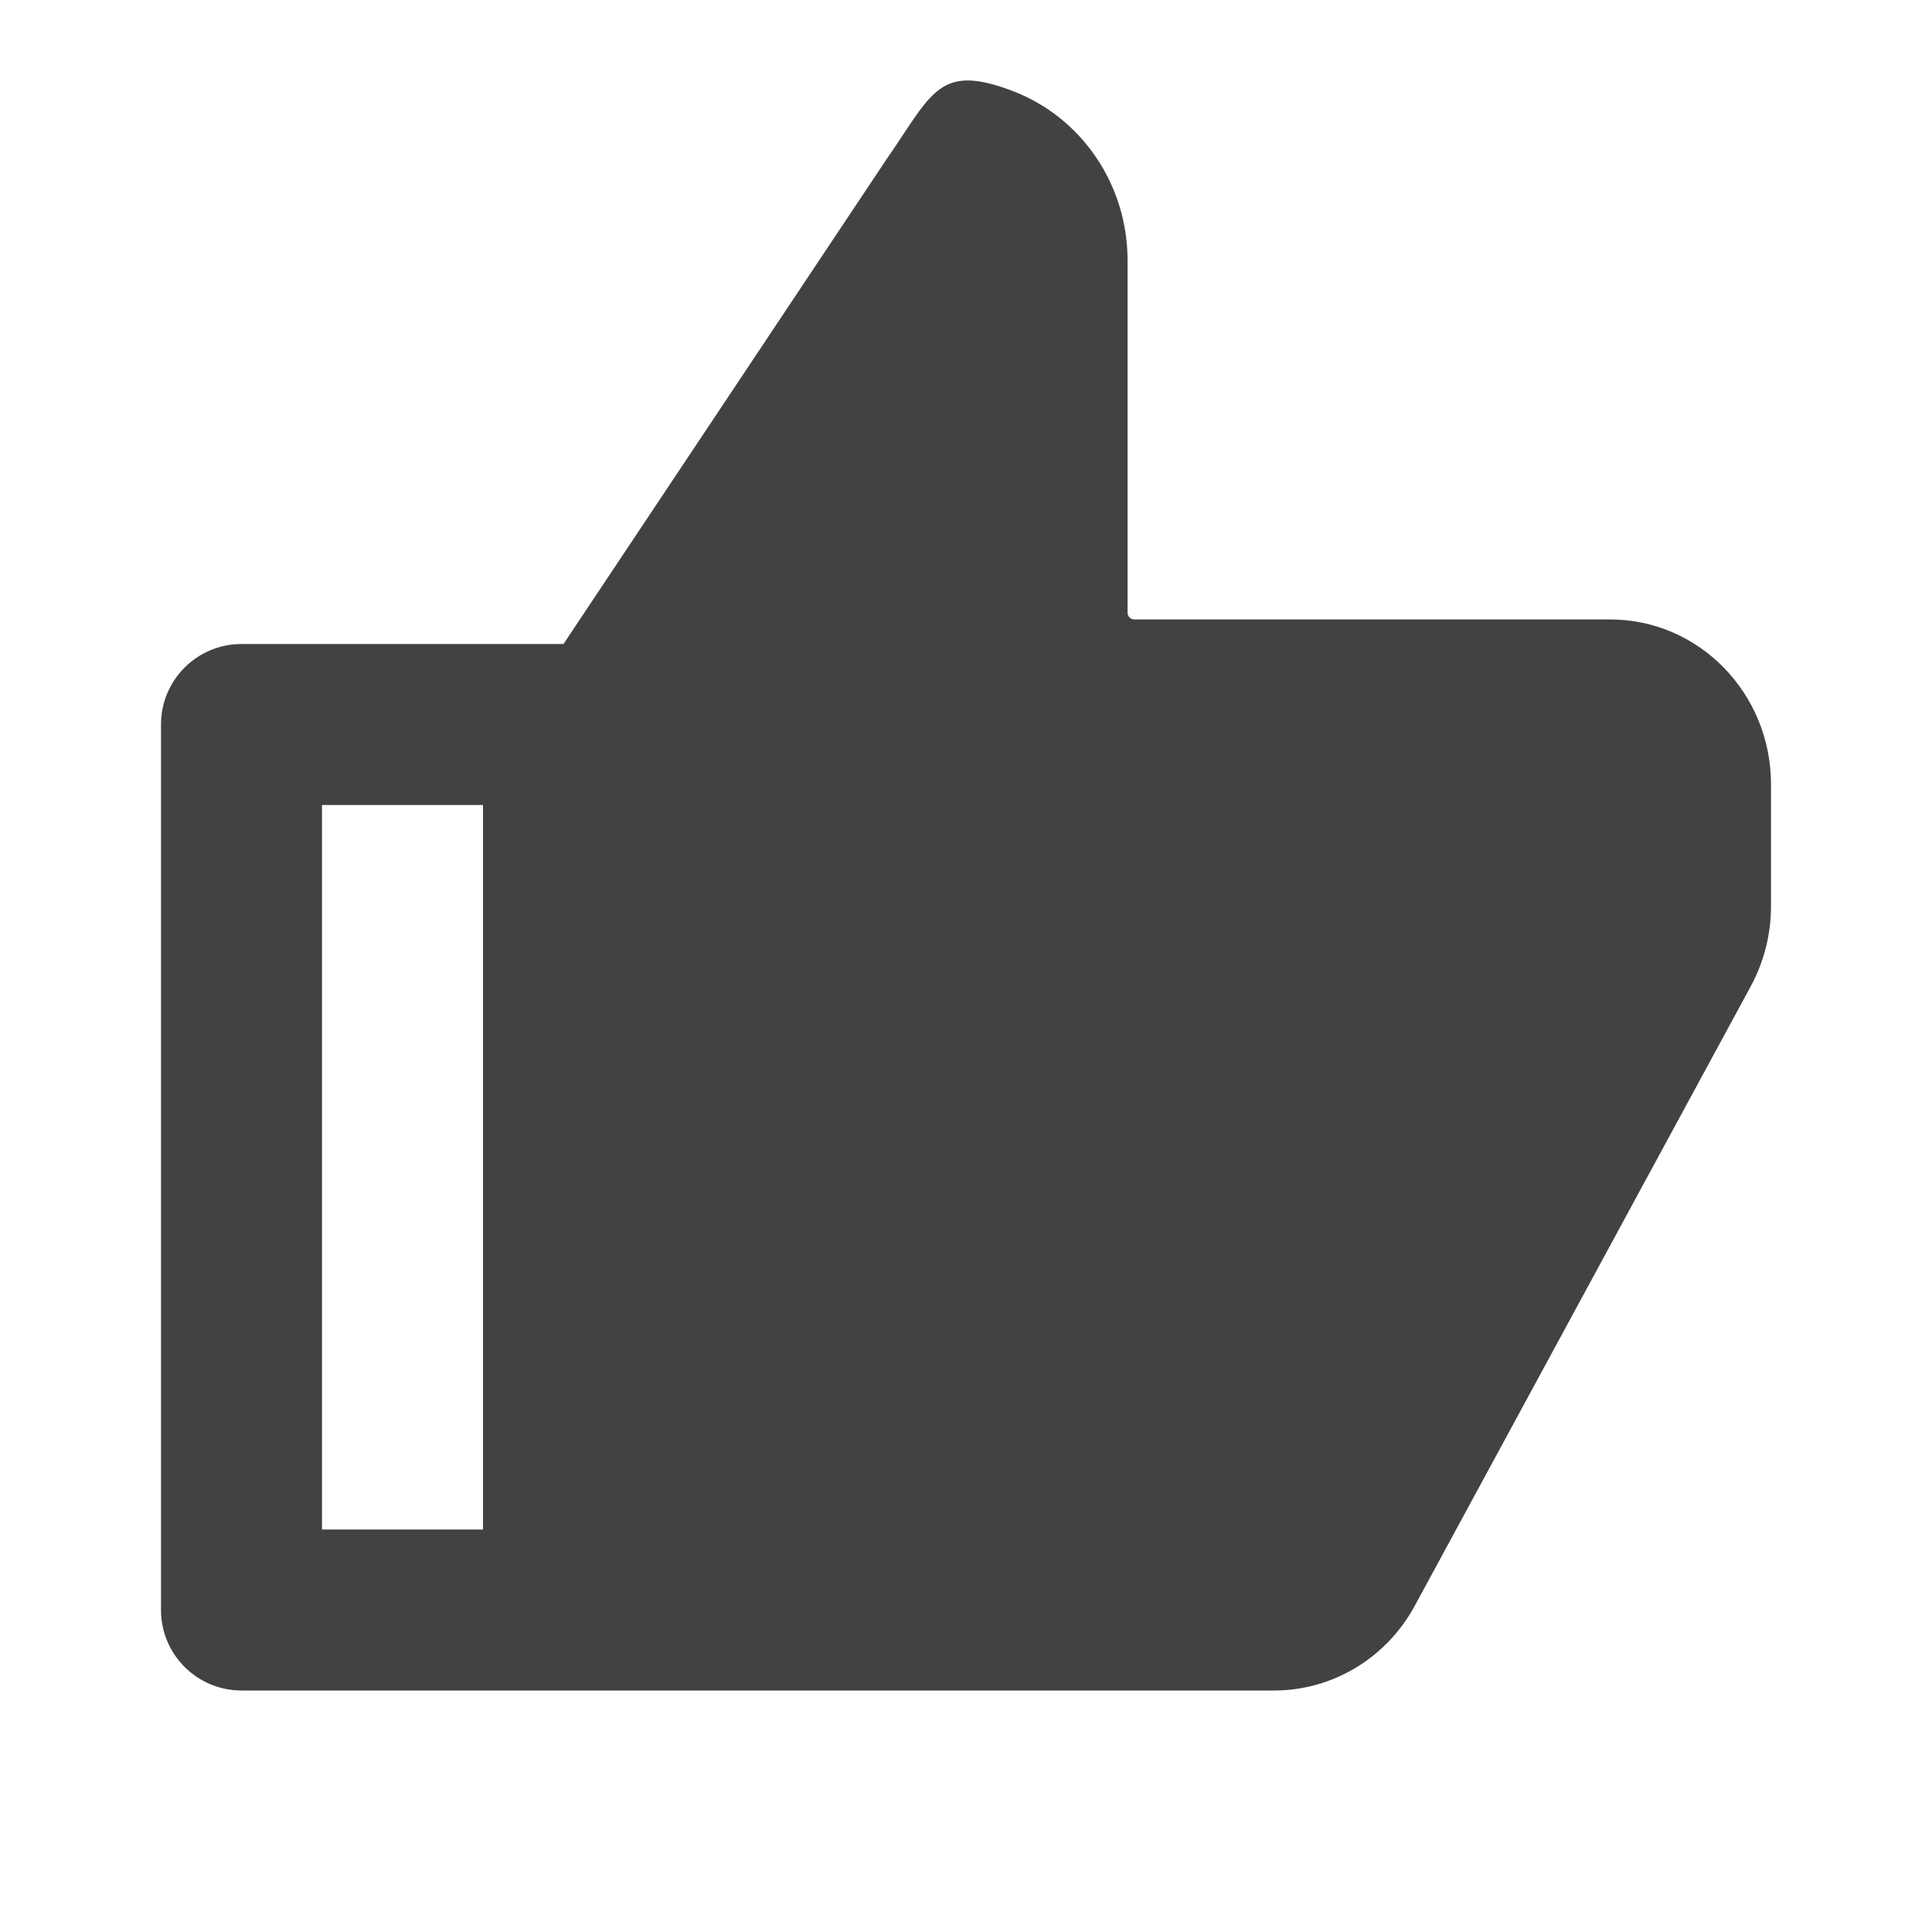
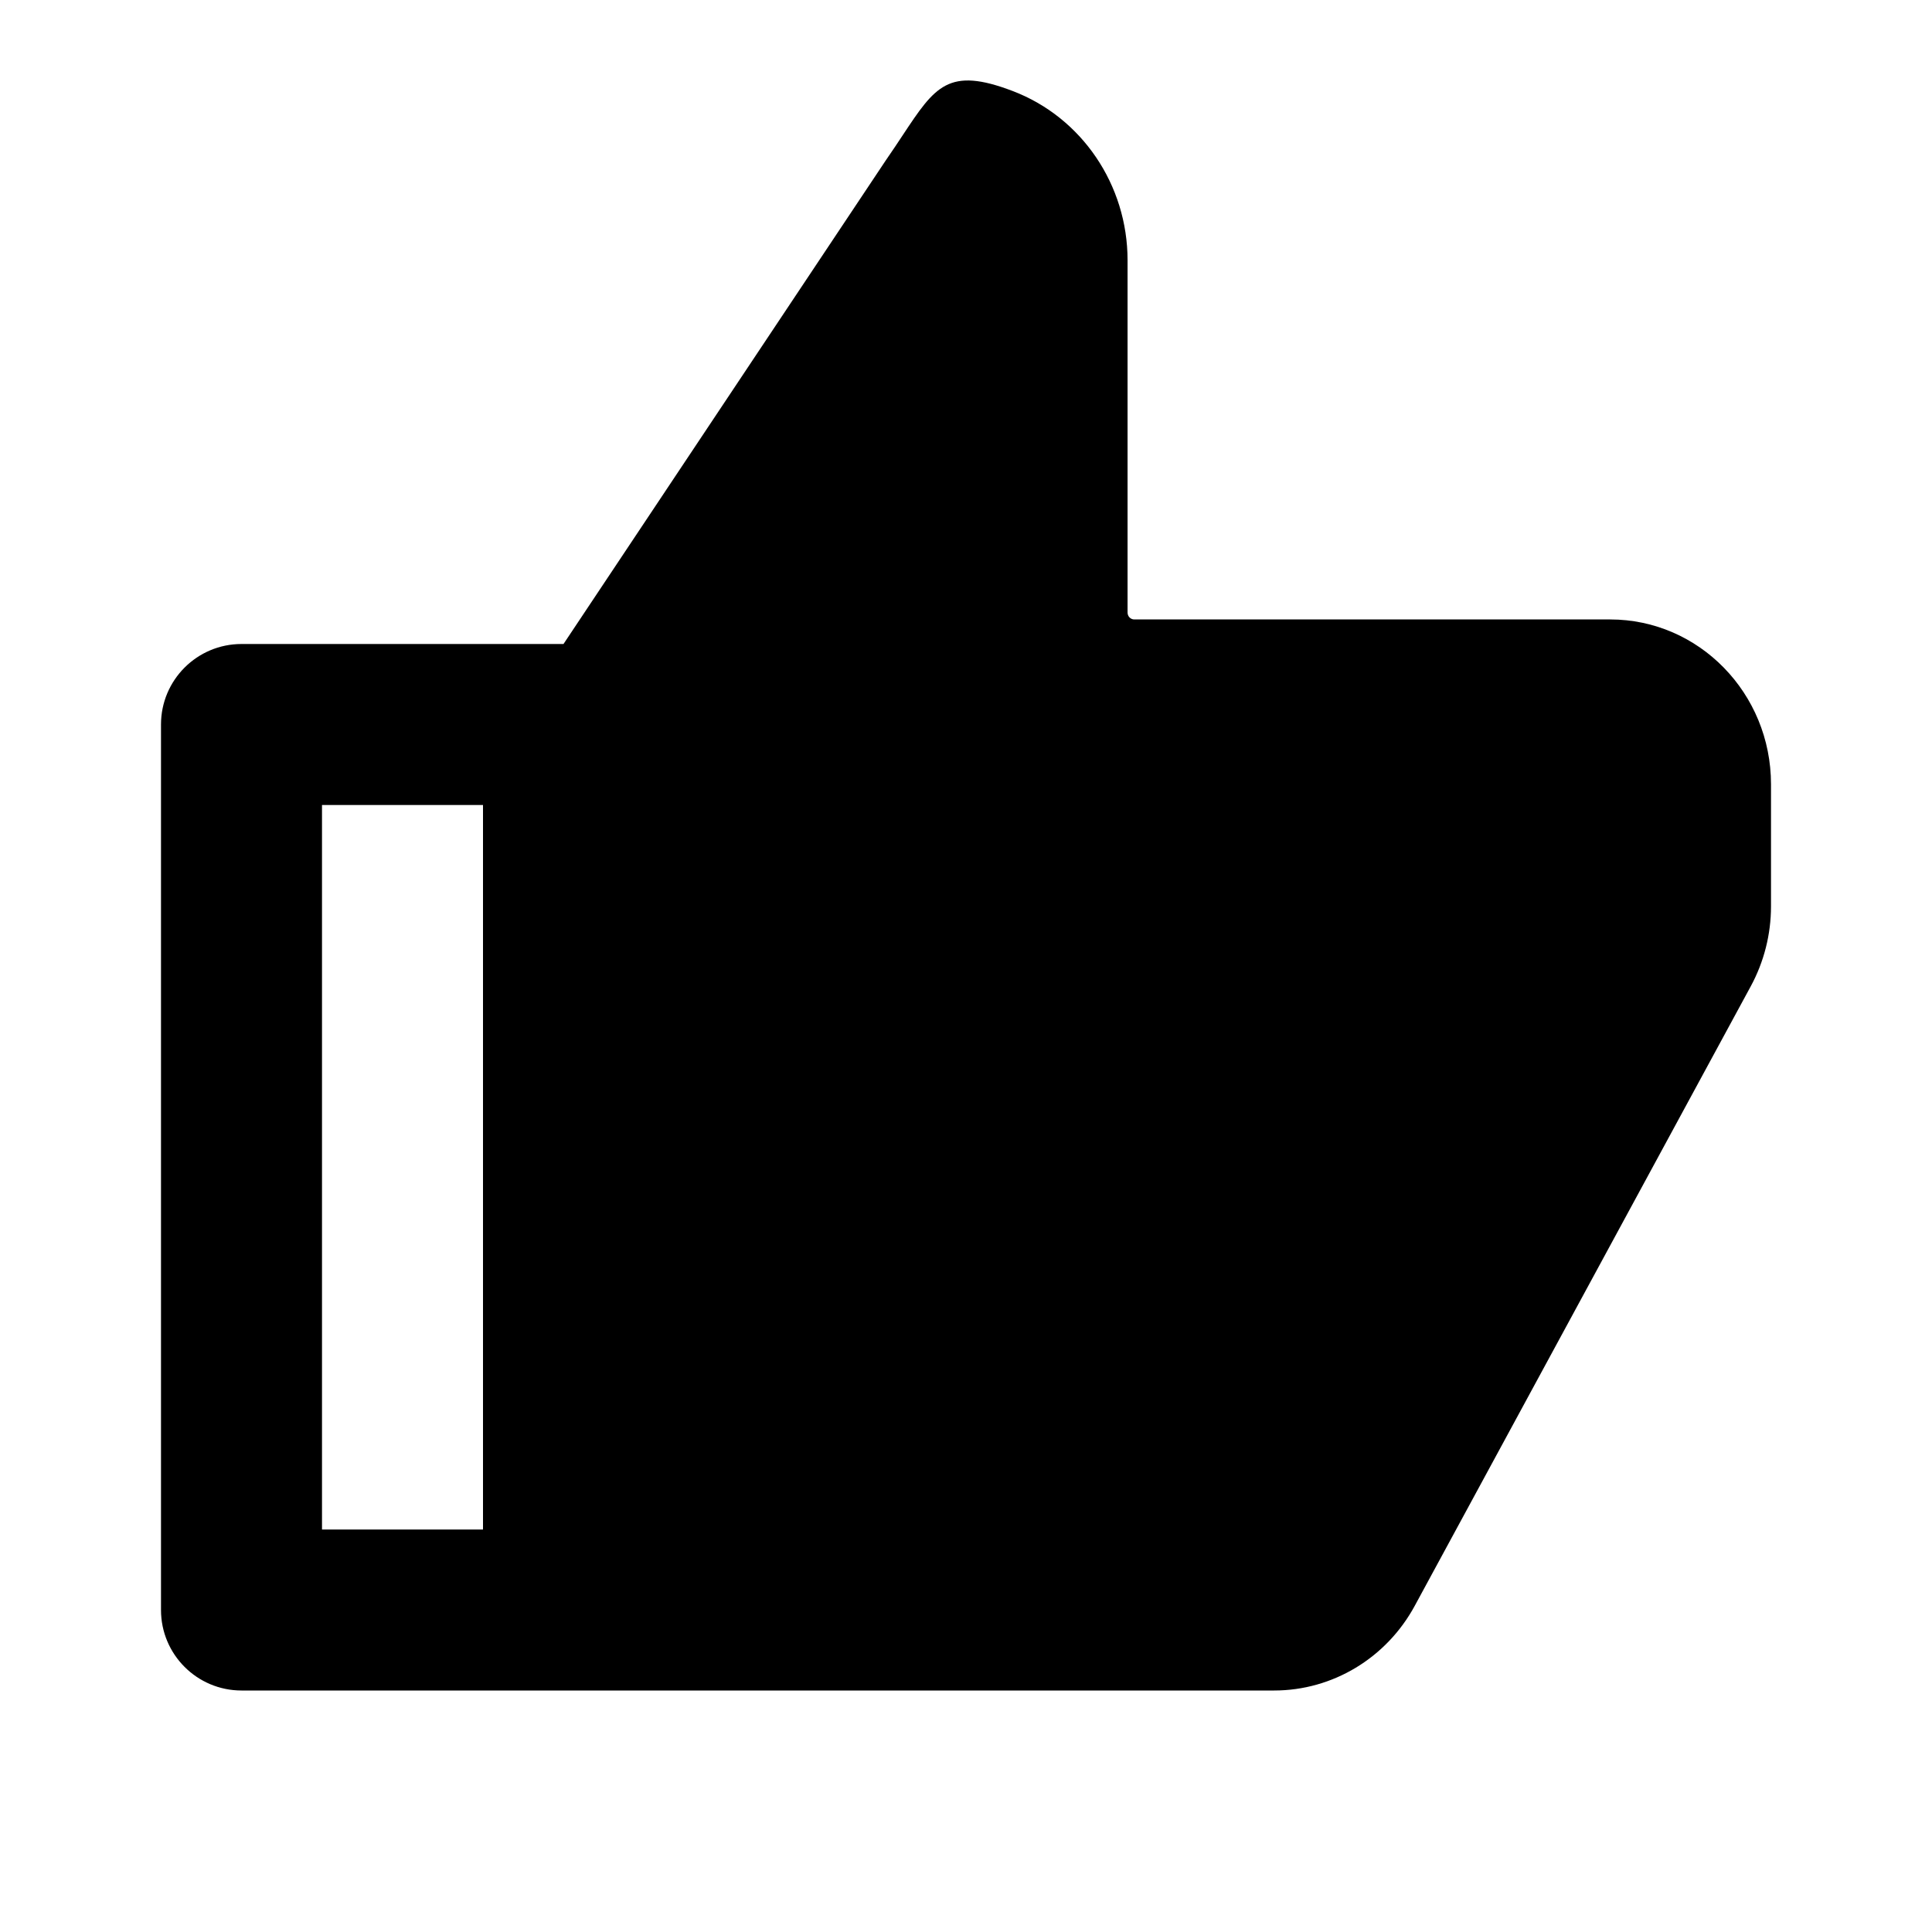
<svg xmlns="http://www.w3.org/2000/svg" width="24" height="24" viewBox="0 0 24 24" fill="none">
-   <path fill-rule="evenodd" clip-rule="evenodd" d="M15.828 21C16.554 21 17.223 20.597 17.575 19.947L21.748 12.253C21.913 11.949 22 11.607 22 11.259V9.742C22 8.612 21.105 7.695 20.002 7.695H14.091C14.044 7.695 14.007 7.657 14.007 7.609V3.233C14.007 2.296 13.438 1.458 12.581 1.131C11.78 0.825 11.616 1.073 11.215 1.678C11.152 1.773 11.083 1.878 11.005 1.99L7 8H3C2.448 8 2 8.448 2 9V20C2 20.552 2.448 21 3 21H15.828ZM4 19V10H6V19H4Z" fill="#424242" />
+   <path fill-rule="evenodd" clip-rule="evenodd" d="M15.828 21C16.554 21 17.223 20.597 17.575 19.947L21.748 12.253C21.913 11.949 22 11.607 22 11.259V9.742C22 8.612 21.105 7.695 20.002 7.695H14.091C14.044 7.695 14.007 7.657 14.007 7.609V3.233C14.007 2.296 13.438 1.458 12.581 1.131C11.78 0.825 11.616 1.073 11.215 1.678C11.152 1.773 11.083 1.878 11.005 1.99L7 8H3C2.448 8 2 8.448 2 9V20C2 20.552 2.448 21 3 21H15.828ZM4 19V10H6V19H4Z" fill="#000" />
</svg>
